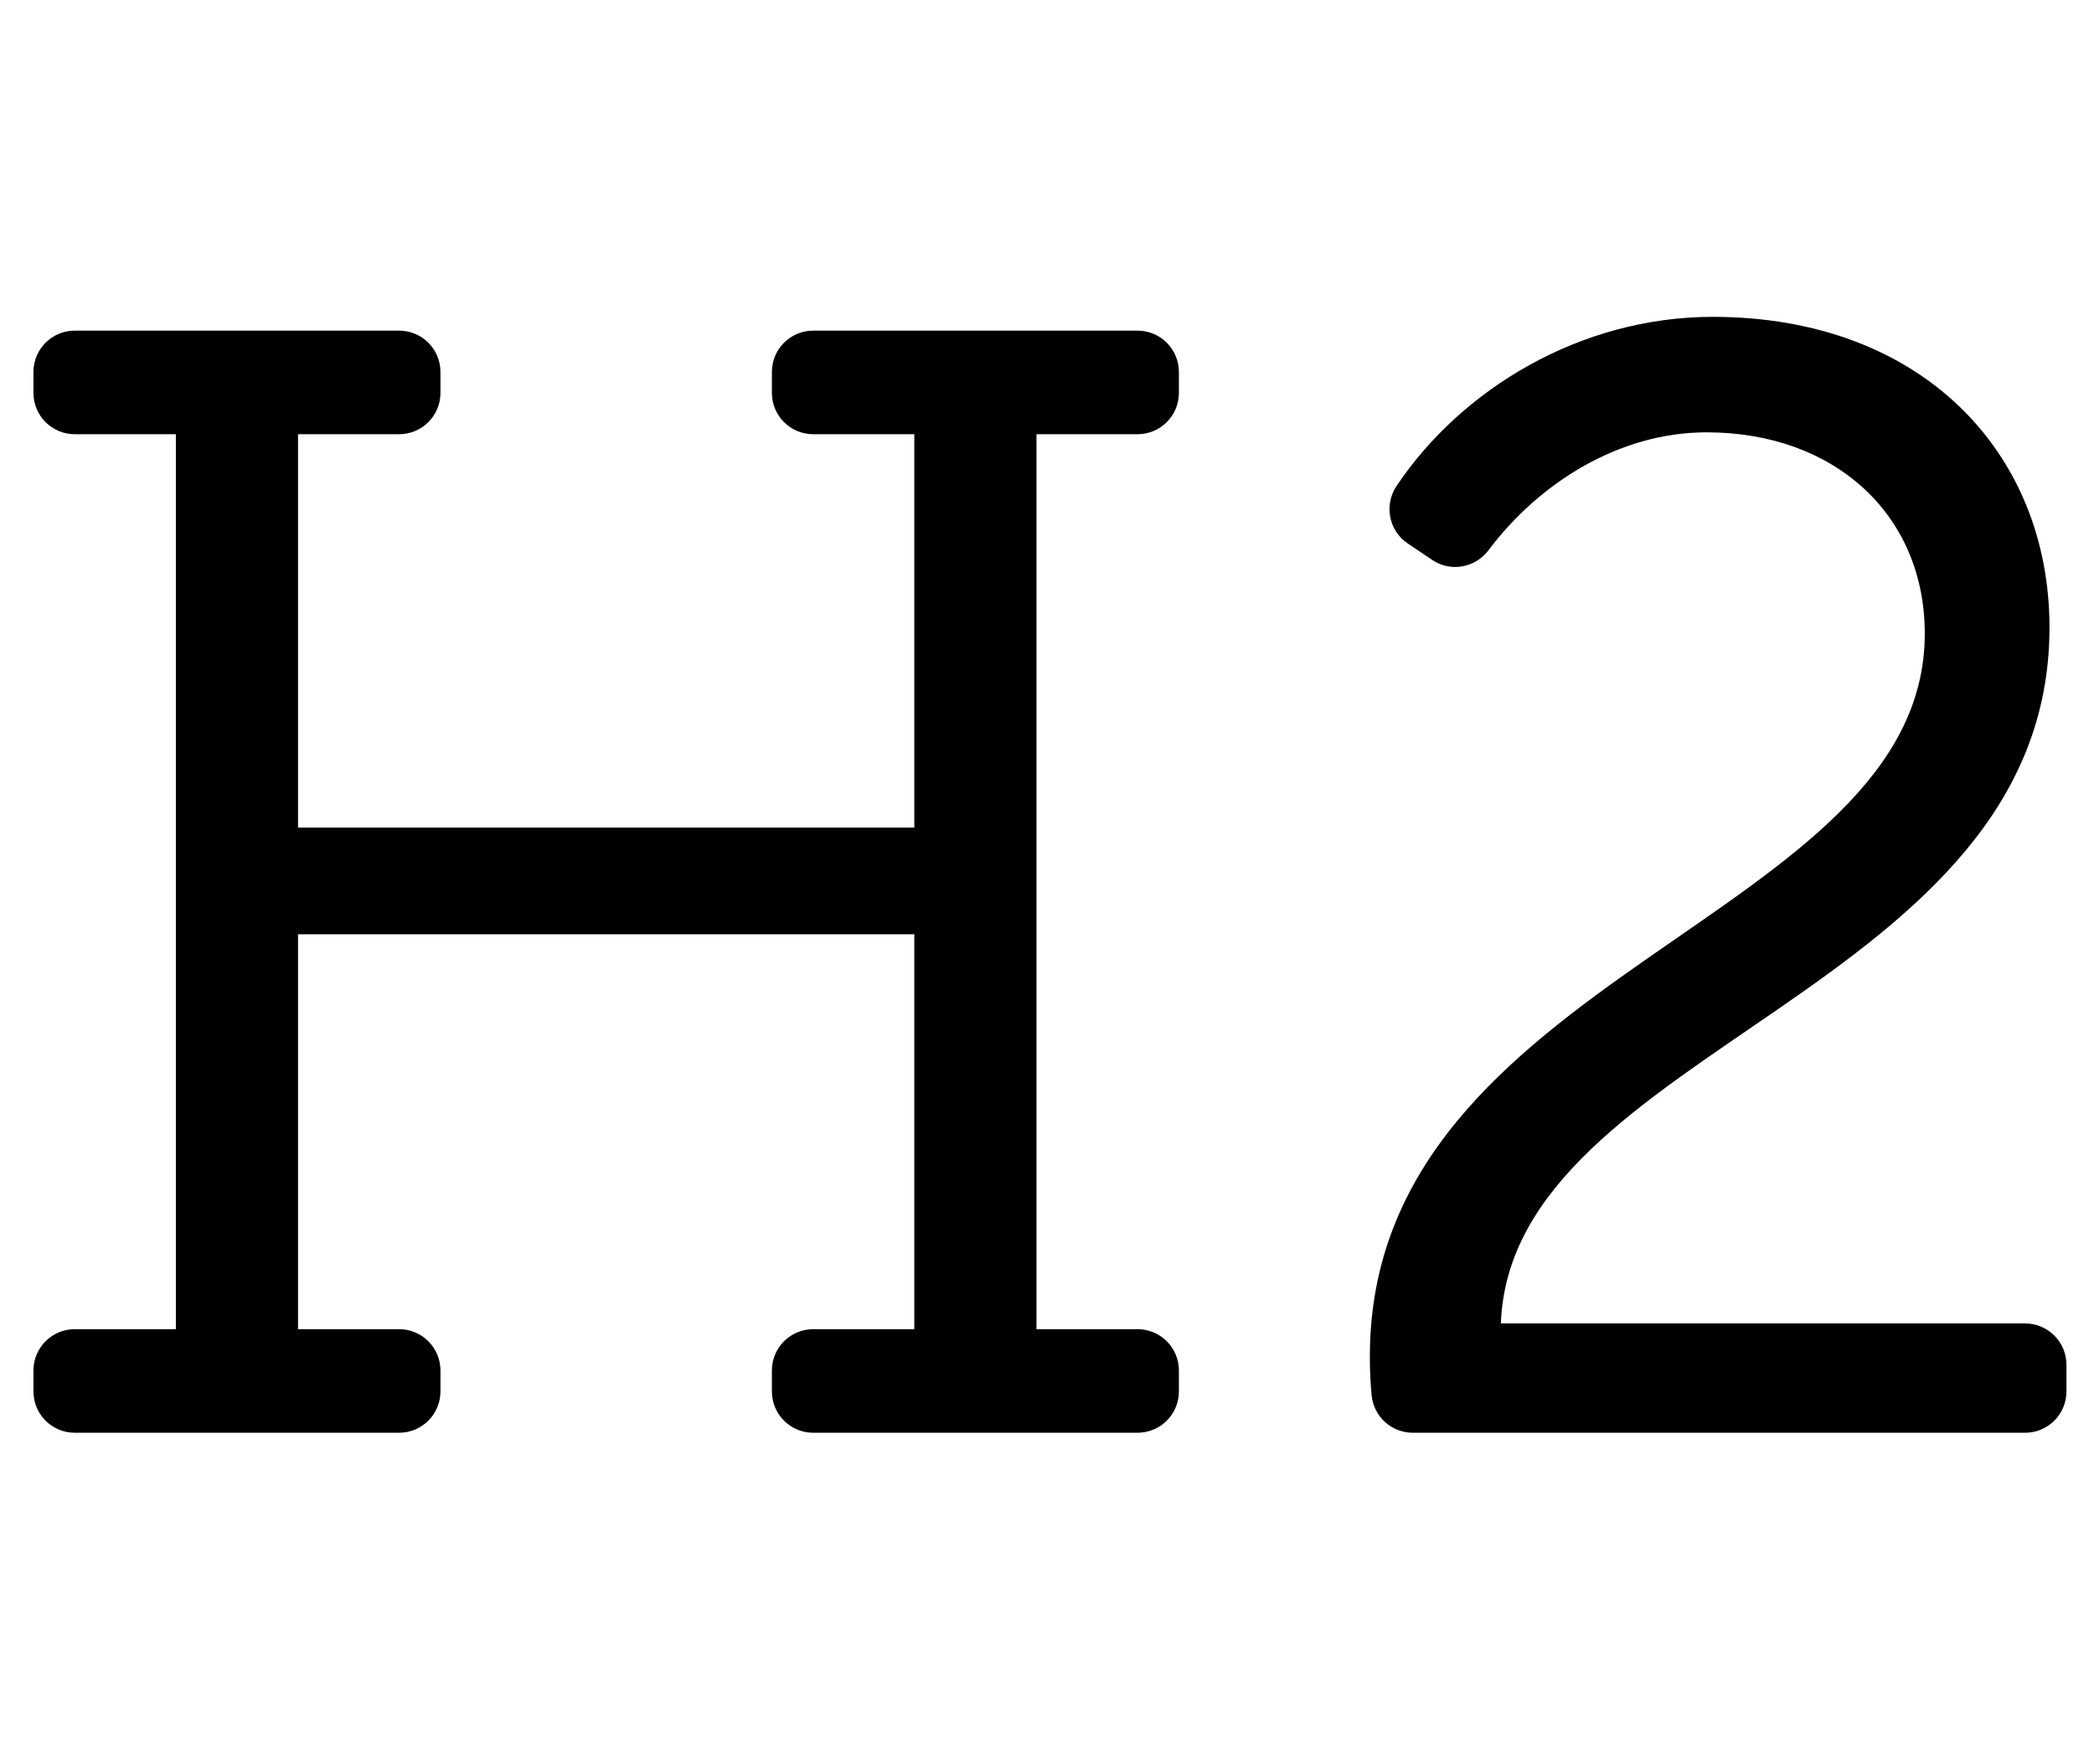
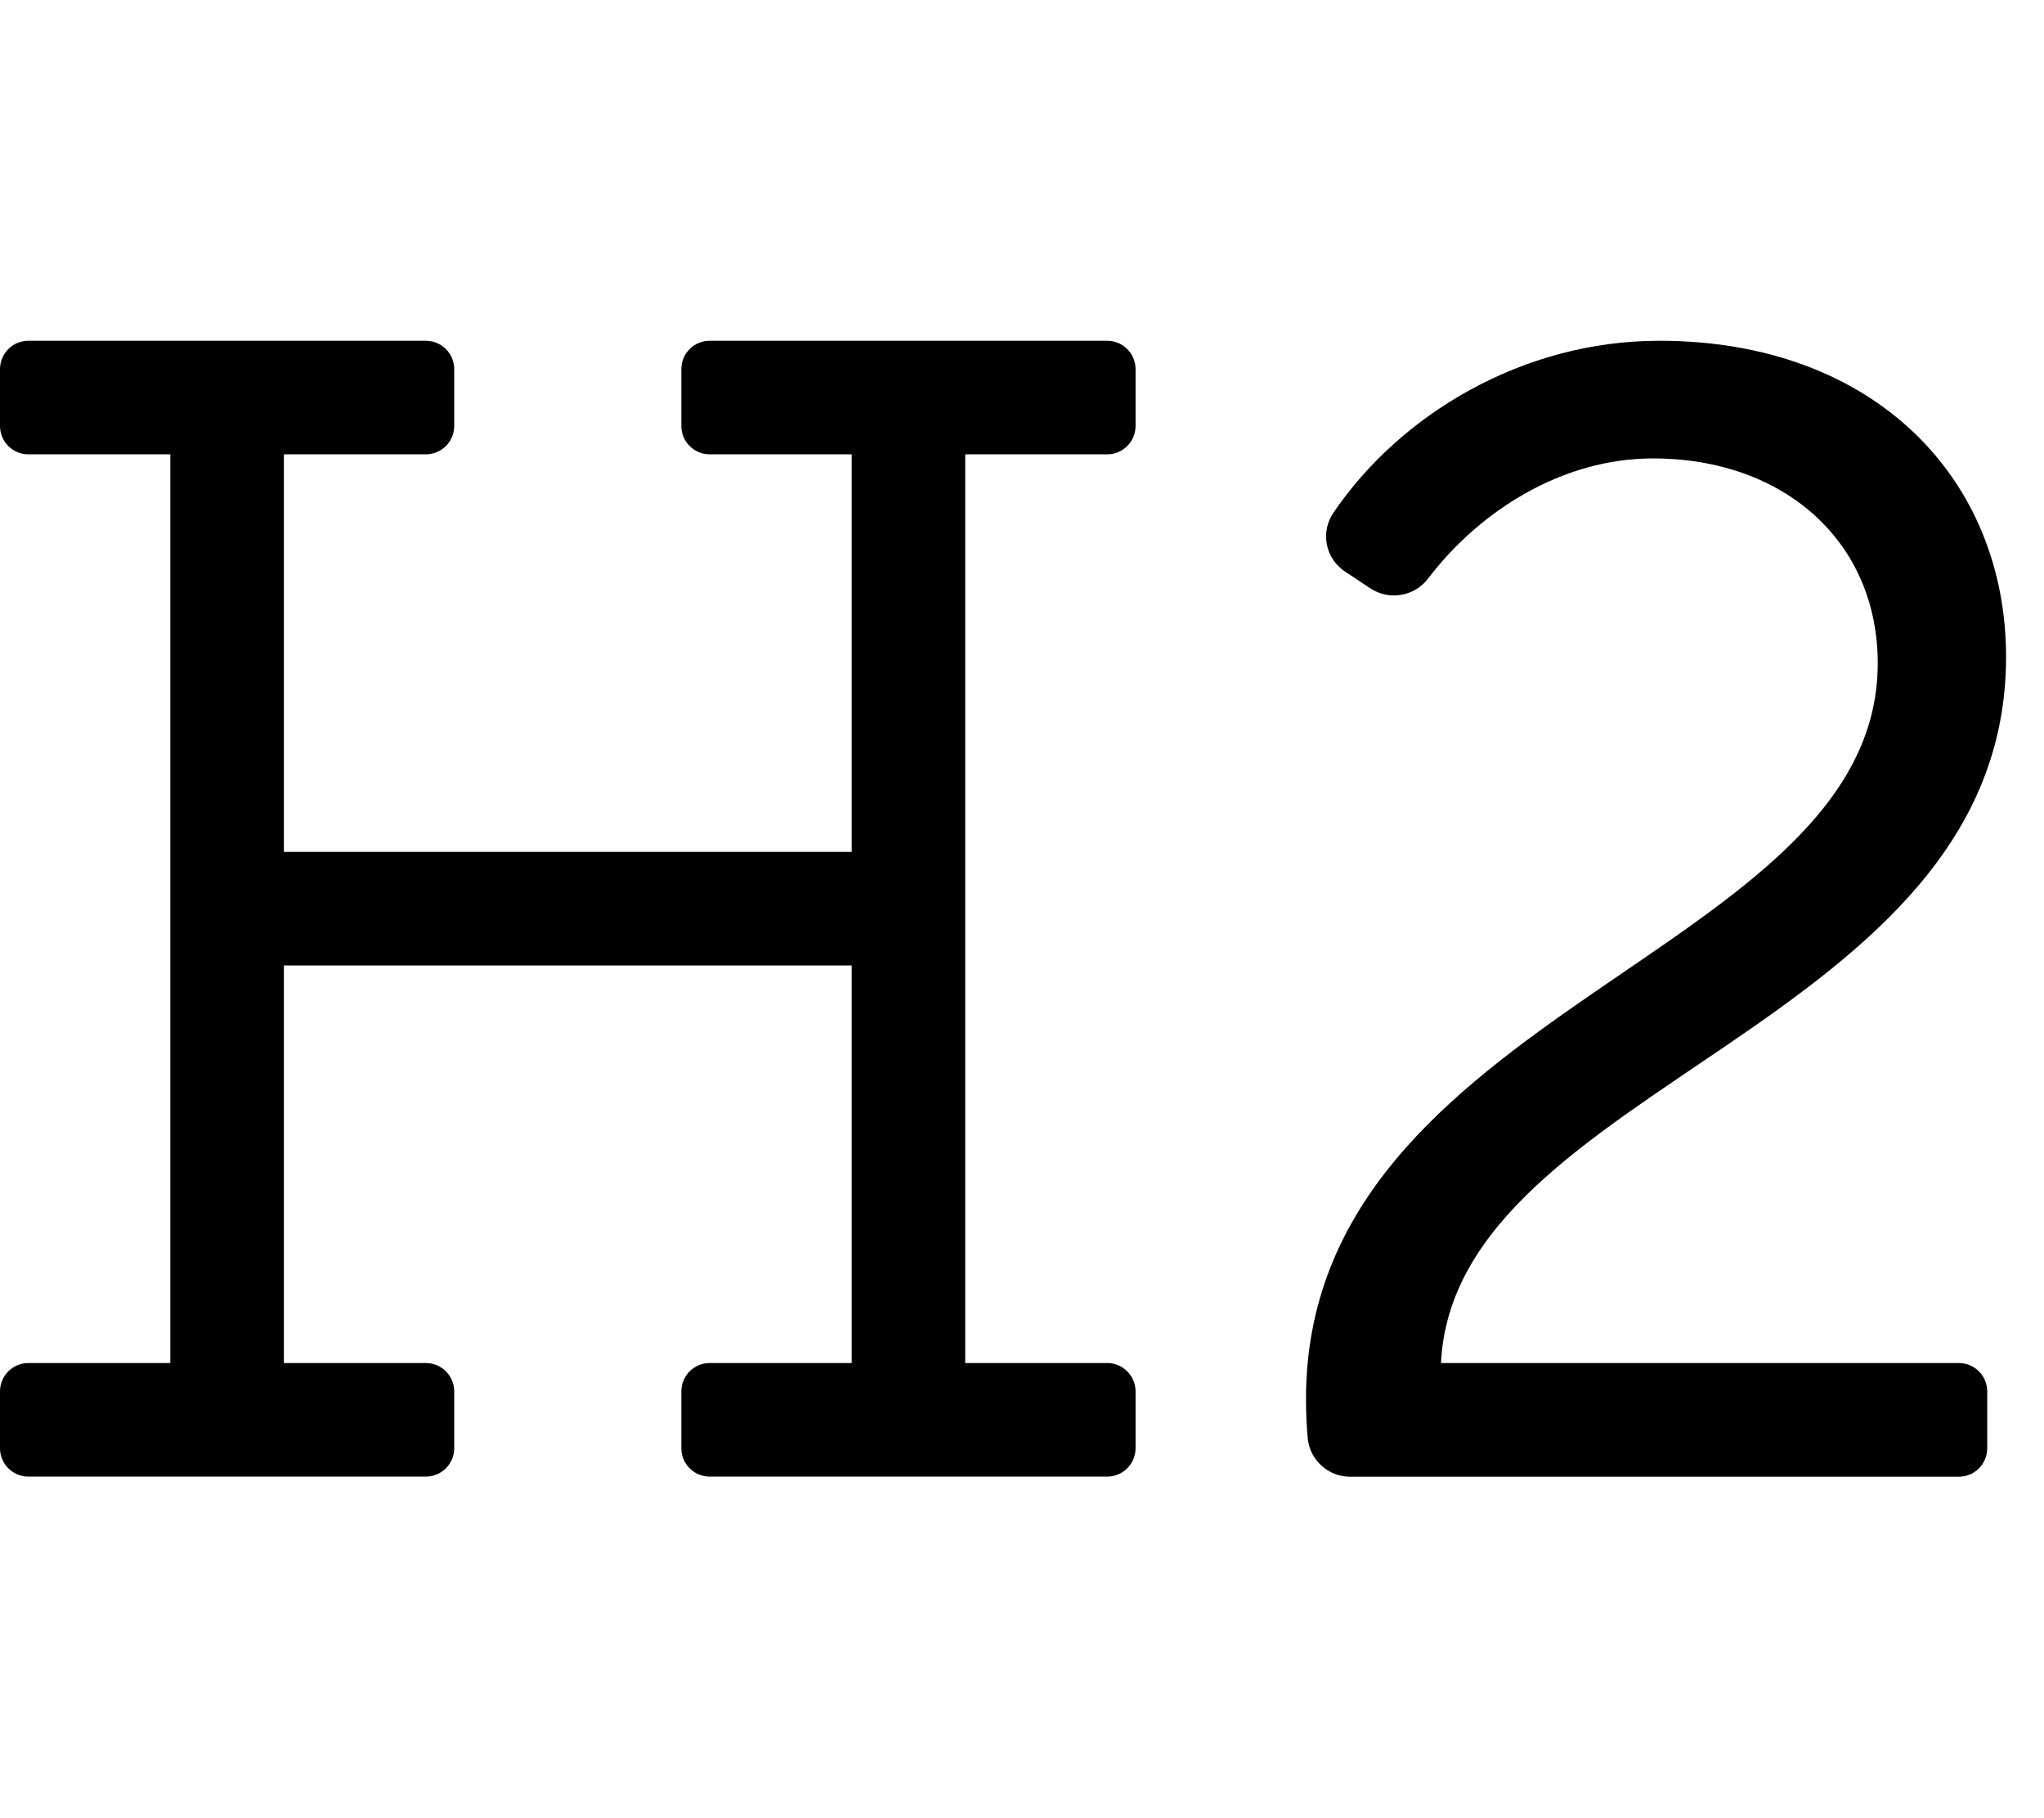
- <svg xmlns="http://www.w3.org/2000/svg" viewBox="0 0 608 512">
-   <path d="M435.784 384.264H588c6.627 0 12 5.373 12 12V404c0 6.627-5.373 12-12 12H410.208c-6.177 0-11.337-4.687-11.945-10.834-.336-3.398-.523-7.038-.523-11.3 0-111.663 161.125-126.537 161.125-209.911 0-34.401-26.051-58.428-63.352-58.428-25.584 0-48.808 14.904-63.291 34.198-3.861 5.144-11.015 6.46-16.351 2.869l-7.143-4.808c-5.522-3.717-6.925-11.192-3.216-16.719C424.329 113.025 458.799 92 497.303 92c60.832 0 97.773 39.595 97.773 90.165 0 105.913-156.302 121.77-159.292 202.099zM236.121 126.075h29.354v114.214H86.534V126.075h29.354c6.627 0 12-5.373 12-12V108c0-6.627-5.373-12-12-12H21.711c-6.627 0-12 5.373-12 12v6.075c0 6.627 5.373 12 12 12h29.354v259.85H21.711c-6.627 0-12 5.373-12 12V404c0 6.627 5.373 12 12 12h94.177c6.627 0 12-5.373 12-12v-6.075c0-6.627-5.373-12-12-12H86.534V271.262h178.941v114.663h-29.354c-6.627 0-12 5.373-12 12V404c0 6.627 5.373 12 12 12h94.176c6.627 0 12-5.373 12-12v-6.075c0-6.627-5.373-12-12-12h-29.354v-259.85h29.354c6.627 0 12-5.373 12-12V108c0-6.627-5.373-12-12-12h-94.176c-6.627 0-12 5.373-12 12v6.075c0 6.627 5.373 12 12 12z" />
+ <svg xmlns="http://www.w3.org/2000/svg" viewBox="0 0 576 512">
+   <path d="M312 96H200a8 8 0 0 0-8 8v16a8 8 0 0 0 8 8h40v112H80V128h40a8 8 0 0 0 8-8v-16a8 8 0 0 0-8-8H8a8 8 0 0 0-8 8v16a8 8 0 0 0 8 8h40v256H8a8 8 0 0 0-8 8v16a8 8 0 0 0 8 8h112a8 8 0 0 0 8-8v-16a8 8 0 0 0-8-8H80V272h160v112h-40a8 8 0 0 0-8 8v16a8 8 0 0 0 8 8h112a8 8 0 0 0 8-8v-16a8 8 0 0 0-8-8h-40V128h40a8 8 0 0 0 8-8v-16a8 8 0 0 0-8-8zm240 288H406.07c3.84-78.76 159.24-94.63 159.24-198.94 0-50-36.93-89.06-97.75-89.06-38.5 0-73 20.77-91.81 48.46A11.83 11.83 0 0 0 379 161l7.15 4.75a12.1 12.1 0 0 0 16.35-2.84c14.5-19 37.72-33.76 63.28-33.76 37.31 0 63.37 23.72 63.37 57.7 0 82.34-161.12 97-161.12 207.31 0 4.22.19 7.81.5 11.18a12 12 0 0 0 12 10.69H552a8 8 0 0 0 8-8V392a8 8 0 0 0-8-8z" />
</svg>
